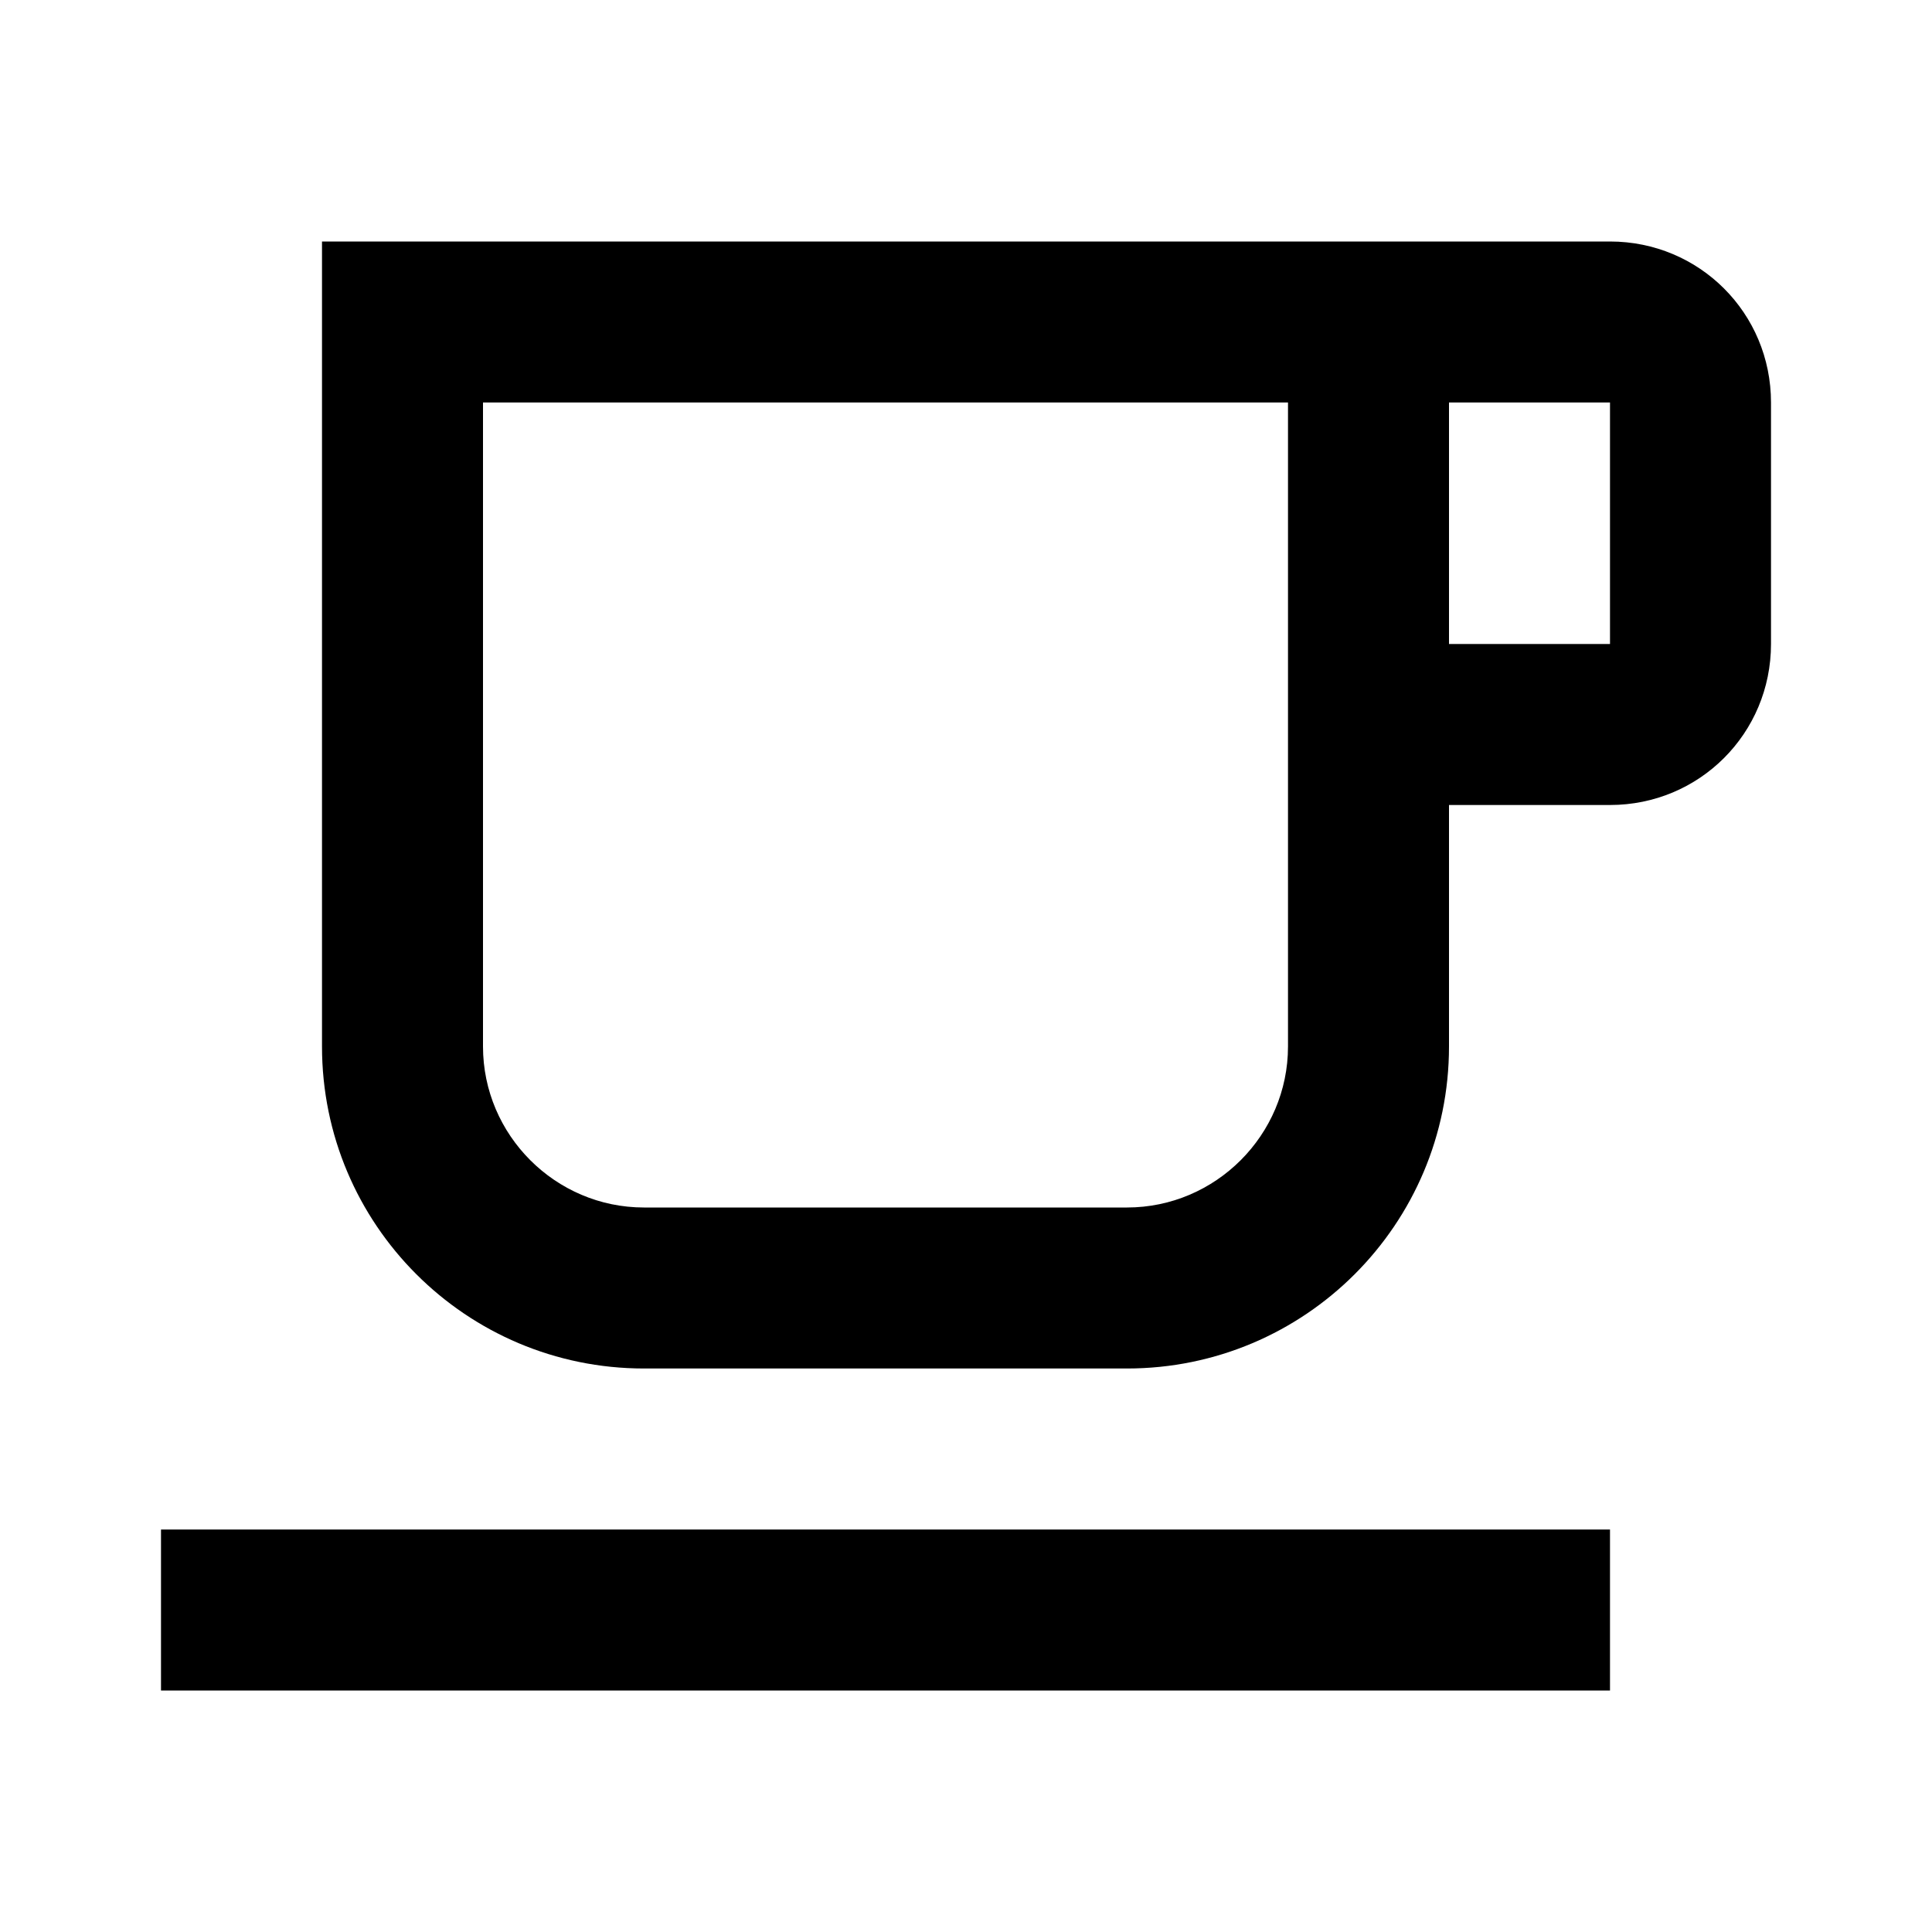
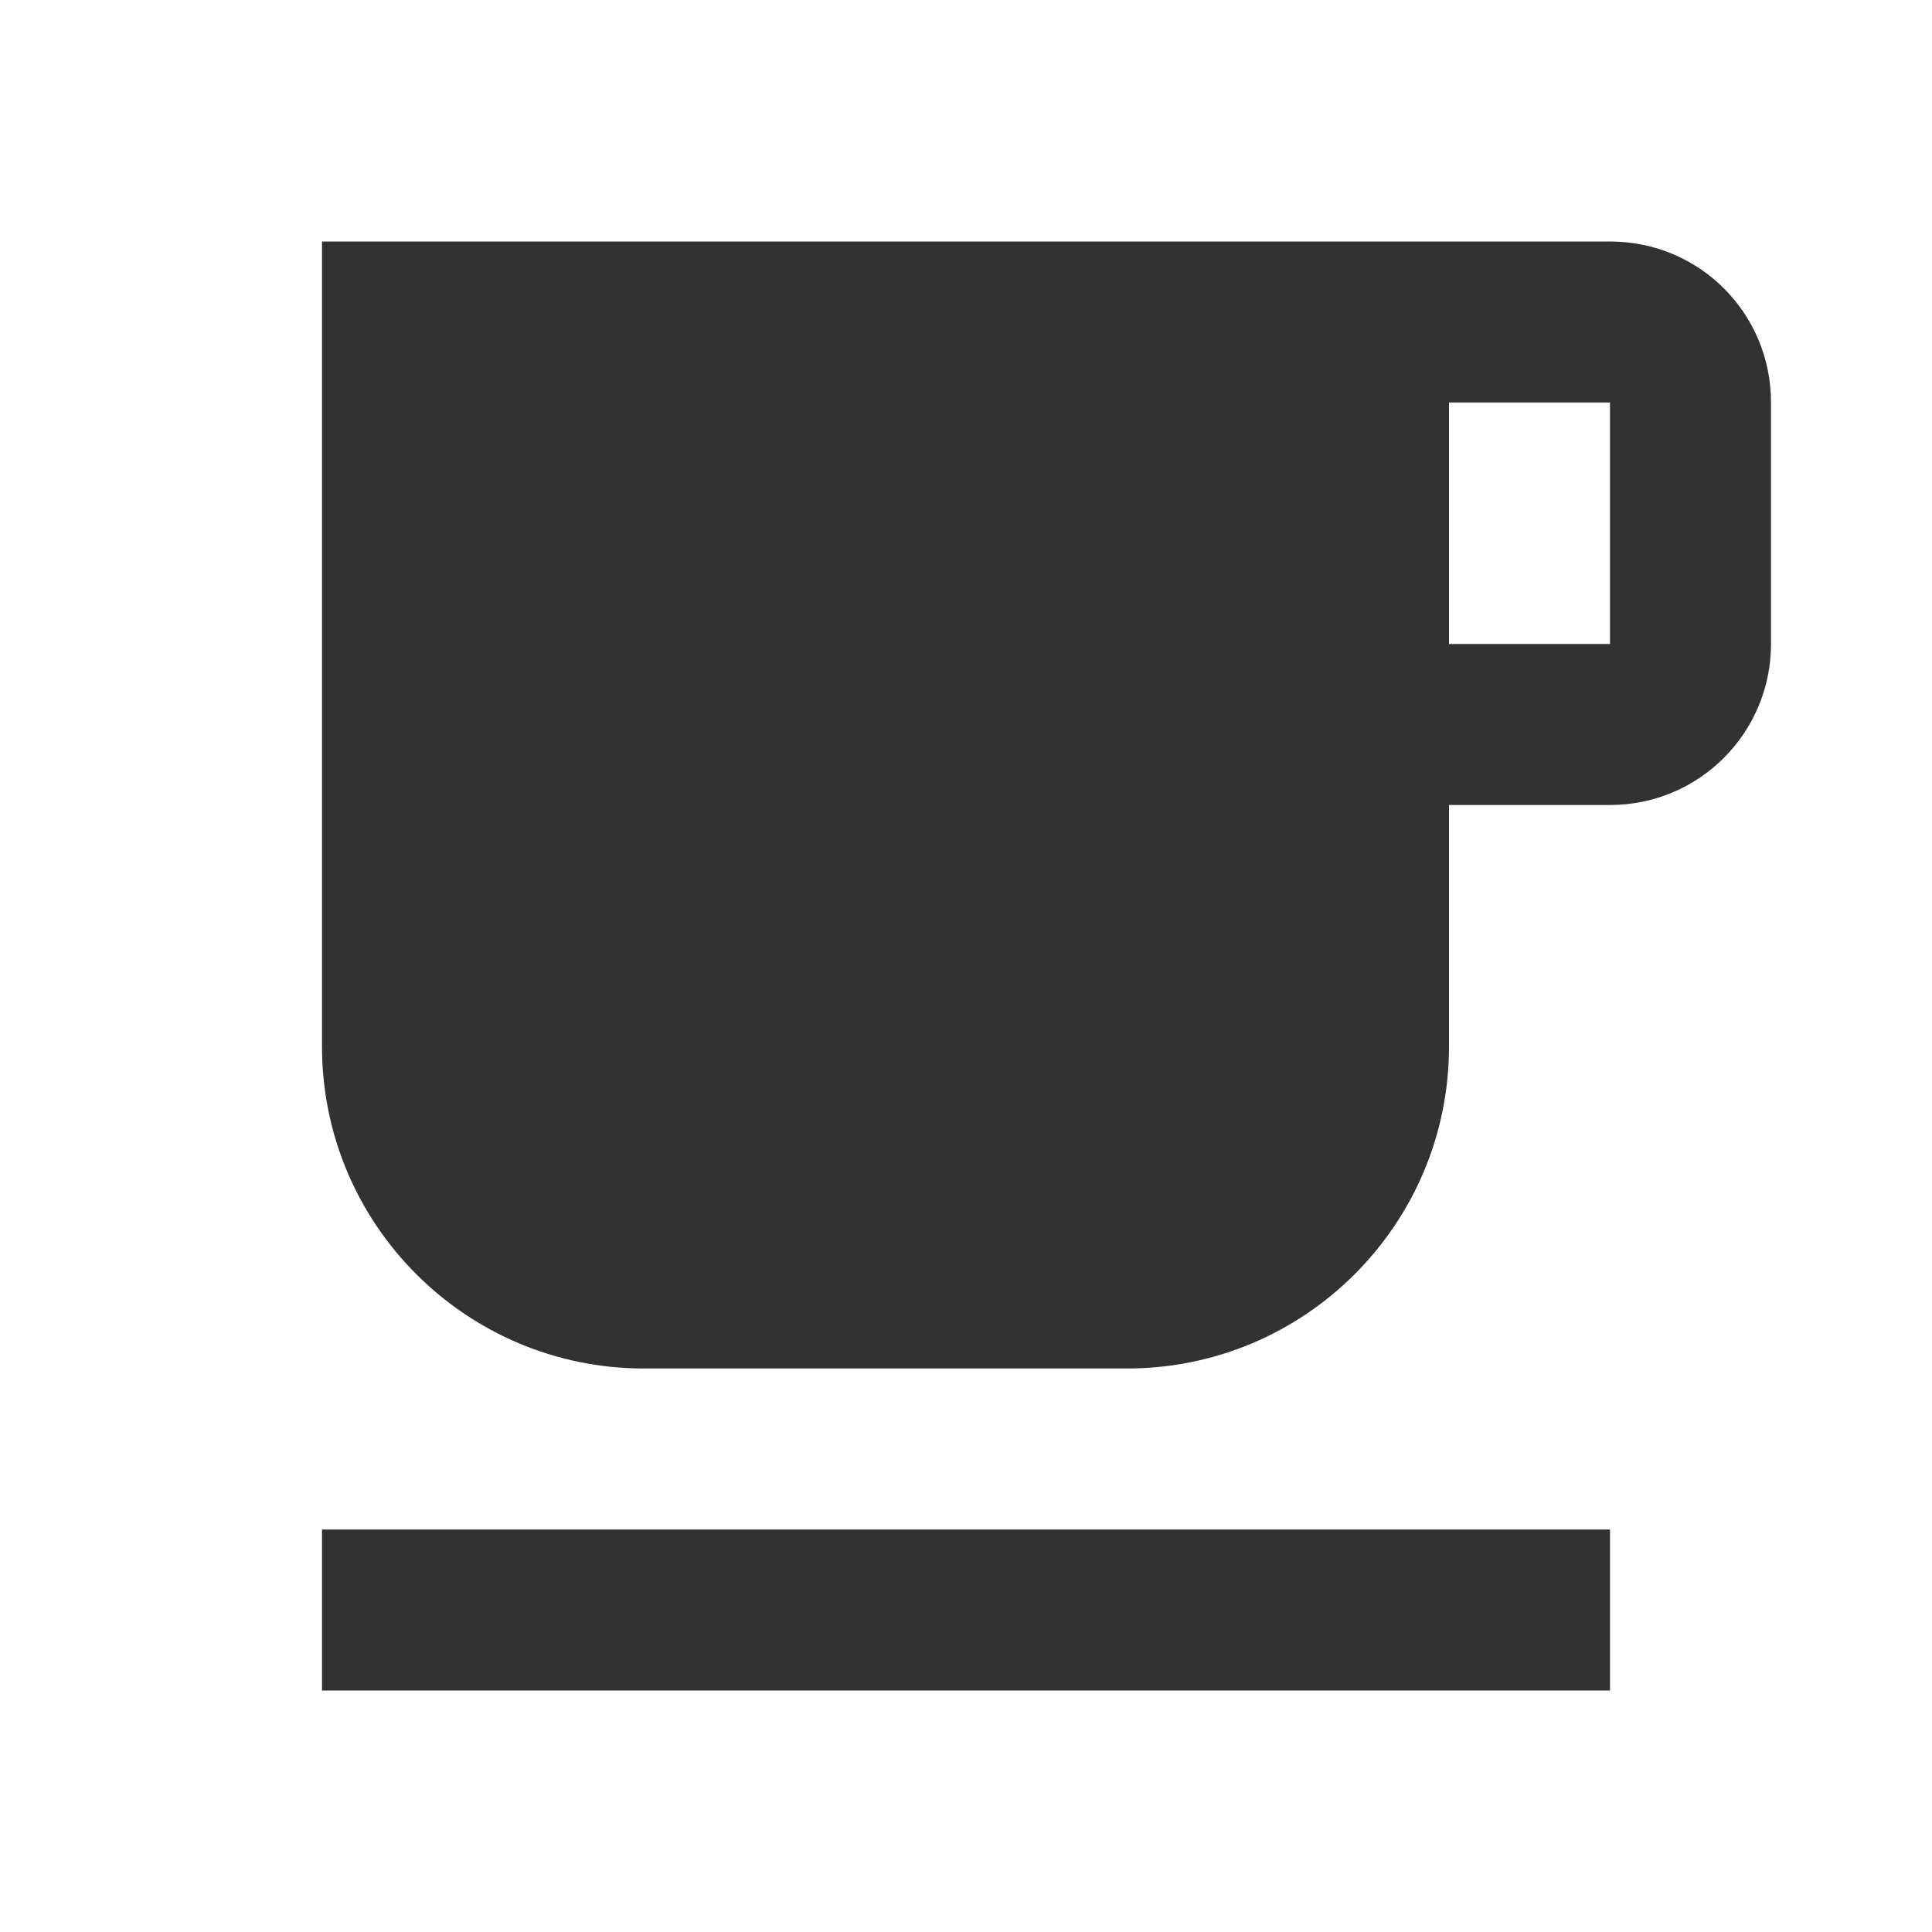
<svg xmlns="http://www.w3.org/2000/svg" width="15" height="15" viewBox="0 0 15 15" fill="none">
-   <path fill-rule="evenodd" clip-rule="evenodd" d="M2.5 1.875H12.5C13.194 1.875 13.75 2.431 13.75 3.125V5C13.75 5.694 13.194 6.25 12.5 6.25H11.25V8.125C11.25 9.506 10.131 10.625 8.75 10.625H5C3.619 10.625 2.5 9.506 2.5 8.125V1.875ZM10 8.125V3.125H3.75V8.125C3.75 8.812 4.312 9.375 5 9.375H8.75C9.438 9.375 10 8.812 10 8.125ZM11.25 5V3.125H12.5V5H11.25ZM1.25 11.875H12.5V13.125H1.25V11.875Z" fill="black" />
+   <path d="M12.5 1.875H2.5V8.125C2.5 9.506 3.619 10.625 5 10.625H8.75C10.131 10.625 11.25 9.506 11.25 8.125V6.25H12.5C13.194 6.25 13.75 5.688 13.75 5V3.125C13.75 2.431 13.194 1.875 12.5 1.875ZM12.5 5H11.25V3.125H12.5V5ZM2.5 11.875H12.5V13.125H2.5V11.875Z" fill="#323232" />
</svg>
